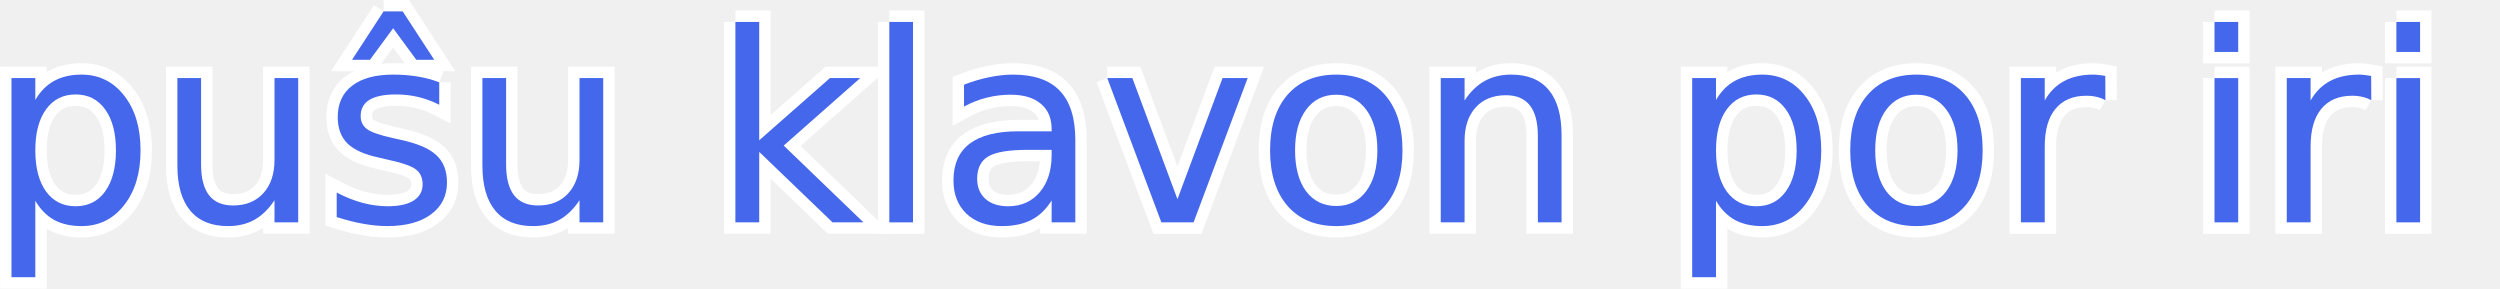
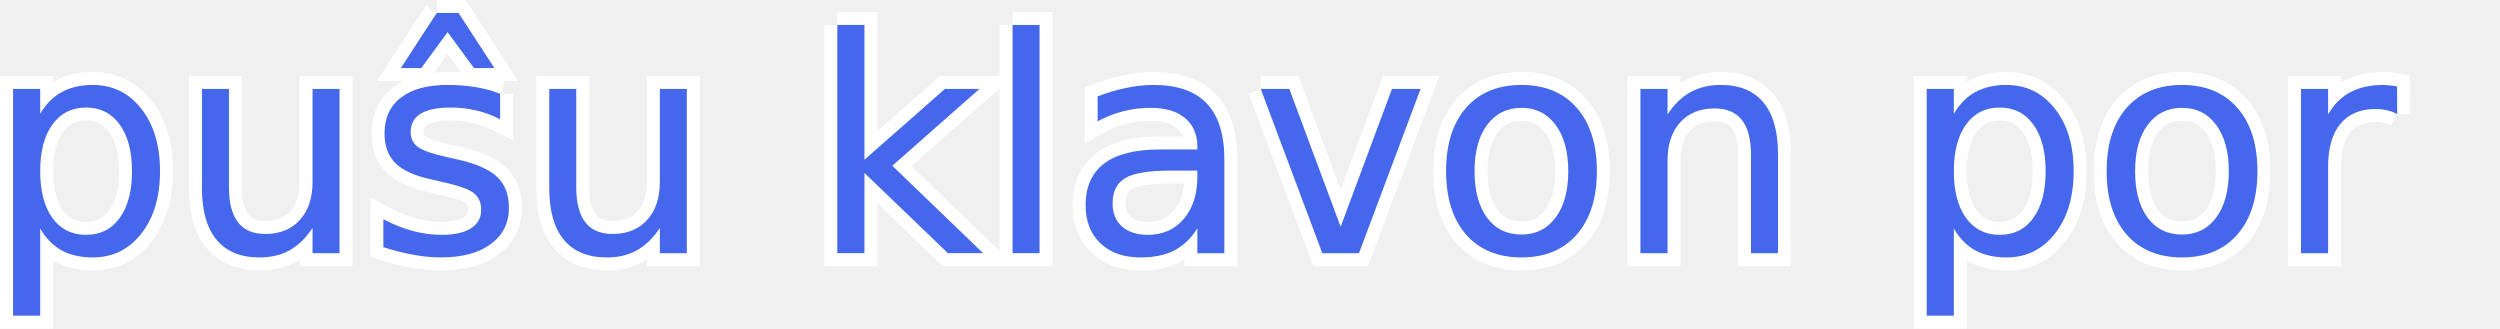
- <svg xmlns="http://www.w3.org/2000/svg" width="328.62" height="37.938" id="svg3076" version="1.1">
+ <svg xmlns="http://www.w3.org/2000/svg" width="288.62" height="37.938" id="svg3076" version="1.1">
  <defs id="defs3078" />
  <g id="layer1" transform="translate(-121.125,-154.2188)">
    <g id="g4877" style="font-size:34.676px;font-style:normal;font-weight:normal;line-height:125%;letter-spacing:0px;word-spacing:0px;fill:none;stroke:#ffffff;stroke-width:3;stroke-miterlimit:4;stroke-opacity:1;stroke-dasharray:none;font-family:Sans">
      <path id="path4879" style="fill:none;stroke:#ffffff;stroke-width:3;stroke-miterlimit:4;stroke-opacity:1;stroke-dasharray:none" d="m 125.766,180.603 0,10.057 -3.132,0 0,-26.176 3.132,0 0,2.878 c 0.655,-1.129 1.479,-1.964 2.472,-2.506 1.005,-0.553 2.201,-0.83 3.59,-0.83 2.303,2e-5 4.171,0.914 5.604,2.743 1.445,1.829 2.167,4.233 2.167,7.213 -2e-5,2.98 -0.722,5.384 -2.167,7.213 -1.434,1.829 -3.302,2.743 -5.604,2.743 -1.388,0 -2.585,-0.271 -3.59,-0.813 -0.993,-0.553 -1.817,-1.394 -2.472,-2.523 m 10.599,-6.62 c -1e-5,-2.291 -0.474,-4.086 -1.422,-5.384 -0.937,-1.309 -2.229,-1.964 -3.877,-1.964 -1.648,2e-5 -2.946,0.655 -3.894,1.964 -0.937,1.298 -1.405,3.093 -1.405,5.384 0,2.291 0.468,4.092 1.405,5.401 0.948,1.298 2.246,1.947 3.894,1.947 1.648,0 2.94,-0.649 3.877,-1.947 0.948,-1.309 1.422,-3.11 1.422,-5.401" />
      <path id="path4881" style="fill:none;stroke:#ffffff;stroke-width:3;stroke-miterlimit:4;stroke-opacity:1;stroke-dasharray:none" d="m 144.442,175.963 0,-11.48 3.115,0 0,11.361 c 0,1.795 0.35,3.144 1.05,4.047 0.7,0.892 1.75,1.338 3.149,1.338 1.682,0 3.008,-0.536 3.979,-1.609 0.982,-1.072 1.473,-2.534 1.473,-4.385 l 0,-10.752 3.115,0 0,18.964 -3.115,0 0,-2.912 c -0.756,1.151 -1.637,2.009 -2.641,2.574 -0.993,0.553 -2.15,0.83 -3.471,0.83 -2.179,0 -3.832,-0.677 -4.961,-2.032 -1.129,-1.355 -1.693,-3.336 -1.693,-5.943 m 7.839,-11.937 0,0" />
      <path id="path4883" style="fill:none;stroke:#ffffff;stroke-width:3;stroke-miterlimit:4;stroke-opacity:1;stroke-dasharray:none" d="m 171.55,155.713 2.506,0 4.148,6.366 -2.354,0 -3.048,-4.148 -3.048,4.148 -2.354,0 4.148,-6.366 m 7.314,9.329 0,2.946 c -0.88,-0.452 -1.795,-0.79 -2.743,-1.016 -0.948,-0.226 -1.93,-0.339 -2.946,-0.339 -1.546,2e-5 -2.709,0.237 -3.488,0.711 -0.768,0.474 -1.151,1.185 -1.151,2.133 0,0.722 0.277,1.292 0.83,1.71 0.553,0.406 1.665,0.796 3.336,1.168 l 1.067,0.237 c 2.212,0.474 3.781,1.146 4.707,2.015 0.937,0.858 1.405,2.06 1.405,3.606 -2e-5,1.761 -0.7,3.155 -2.1,4.182 -1.388,1.027 -3.302,1.541 -5.74,1.541 -1.016,0 -2.077,-0.102 -3.183,-0.305 -1.095,-0.192 -2.252,-0.485 -3.471,-0.88 l 0,-3.217 c 1.151,0.598 2.286,1.05 3.403,1.355 1.117,0.293 2.224,0.44 3.319,0.44 1.467,0 2.596,-0.248 3.386,-0.745 0.79,-0.508 1.185,-1.219 1.185,-2.133 -2e-5,-0.847 -0.288,-1.496 -0.864,-1.947 -0.564,-0.452 -1.812,-0.886 -3.742,-1.304 l -1.084,-0.254 c -1.93,-0.406 -3.324,-1.027 -4.182,-1.862 -0.858,-0.847 -1.287,-2.004 -1.287,-3.471 0,-1.783 0.632,-3.161 1.896,-4.131 1.264,-0.971 3.059,-1.456 5.384,-1.456 1.151,2e-5 2.235,0.085 3.251,0.254 1.016,0.169 1.953,0.423 2.811,0.762" />
      <path id="path4885" style="fill:none;stroke:#ffffff;stroke-width:3;stroke-miterlimit:4;stroke-opacity:1;stroke-dasharray:none" d="m 184.536,175.963 0,-11.48 3.115,0 0,11.361 c 0,1.795 0.35,3.144 1.05,4.047 0.7,0.892 1.75,1.338 3.149,1.338 1.682,0 3.008,-0.536 3.979,-1.609 0.982,-1.072 1.473,-2.534 1.473,-4.385 l 0,-10.752 3.115,0 0,18.964 -3.115,0 0,-2.912 c -0.756,1.151 -1.637,2.009 -2.641,2.574 -0.993,0.553 -2.15,0.83 -3.471,0.83 -2.179,0 -3.832,-0.677 -4.961,-2.032 -1.129,-1.355 -1.693,-3.336 -1.693,-5.943 m 7.839,-11.937 0,0" />
      <path id="path4887" style="fill:none;stroke:#ffffff;stroke-width:3;stroke-miterlimit:4;stroke-opacity:1;stroke-dasharray:none" d="m 217.79,157.101 3.132,0 0,15.56 9.296,-8.178 3.979,0 -10.057,8.872 10.481,10.091 -4.064,0 -9.634,-9.262 0,9.262 -3.132,0 0,-26.346" />
      <path id="path4889" style="fill:none;stroke:#ffffff;stroke-width:3;stroke-miterlimit:4;stroke-opacity:1;stroke-dasharray:none" d="m 238.024,157.101 3.115,0 0,26.346 -3.115,0 0,-26.346" />
      <path id="path4891" style="fill:none;stroke:#ffffff;stroke-width:3;stroke-miterlimit:4;stroke-opacity:1;stroke-dasharray:none" d="m 256.259,173.915 c -2.517,1e-5 -4.261,0.288 -5.232,0.864 -0.971,0.576 -1.456,1.558 -1.456,2.946 -1e-5,1.106 0.361,1.987 1.084,2.641 0.734,0.643 1.727,0.965 2.98,0.965 1.727,0 3.11,-0.61 4.148,-1.829 1.05,-1.23 1.575,-2.861 1.575,-4.893 l 0,-0.694 -3.099,0 m 6.214,-1.287 0,10.819 -3.115,0 0,-2.878 c -0.711,1.151 -1.597,2.004 -2.658,2.557 -1.061,0.542 -2.359,0.813 -3.894,0.813 -1.942,0 -3.488,-0.542 -4.639,-1.625 -1.14,-1.095 -1.71,-2.557 -1.71,-4.385 -1e-5,-2.133 0.711,-3.742 2.133,-4.826 1.434,-1.084 3.567,-1.625 6.4,-1.625 l 4.368,0 0,-0.305 c -2e-5,-1.434 -0.474,-2.54 -1.422,-3.319 -0.937,-0.79 -2.258,-1.185 -3.962,-1.185 -1.084,2e-5 -2.139,0.13 -3.166,0.389 -1.027,0.26 -2.015,0.649 -2.963,1.168 l 0,-2.878 c 1.14,-0.44 2.246,-0.768 3.319,-0.982 1.072,-0.226 2.116,-0.339 3.132,-0.339 2.743,2e-5 4.792,0.711 6.146,2.133 1.355,1.422 2.032,3.578 2.032,6.468" />
      <path id="path4893" style="fill:none;stroke:#ffffff;stroke-width:3;stroke-miterlimit:4;stroke-opacity:1;stroke-dasharray:none" d="m 266.672,164.484 3.302,0 5.926,15.916 5.926,-15.916 3.302,0 -7.111,18.964 -4.233,0 -7.111,-18.964" />
      <path id="path4895" style="fill:none;stroke:#ffffff;stroke-width:3;stroke-miterlimit:4;stroke-opacity:1;stroke-dasharray:none" d="m 296.777,166.668 c -1.671,2e-5 -2.991,0.655 -3.962,1.964 -0.971,1.298 -1.456,3.082 -1.456,5.35 -10e-6,2.269 0.48,4.058 1.439,5.367 0.971,1.298 2.297,1.947 3.979,1.947 1.659,0 2.974,-0.655 3.945,-1.964 0.971,-1.309 1.456,-3.093 1.456,-5.35 -1e-5,-2.246 -0.485,-4.024 -1.456,-5.333 -0.971,-1.321 -2.286,-1.981 -3.945,-1.981 m 0,-2.641 c 2.709,2e-5 4.837,0.88 6.383,2.641 1.546,1.761 2.32,4.199 2.32,7.314 -10e-6,3.104 -0.773,5.542 -2.32,7.314 -1.546,1.761 -3.674,2.641 -6.383,2.641 -2.72,0 -4.854,-0.88 -6.4,-2.641 -1.535,-1.772 -2.303,-4.21 -2.303,-7.314 -1e-5,-3.115 0.768,-5.554 2.303,-7.314 1.546,-1.761 3.68,-2.641 6.4,-2.641" />
      <path id="path4897" style="fill:none;stroke:#ffffff;stroke-width:3;stroke-miterlimit:4;stroke-opacity:1;stroke-dasharray:none" d="m 326.39,172.001 0,11.446 -3.115,0 0,-11.344 c -10e-6,-1.795 -0.35,-3.138 -1.05,-4.03 -0.7,-0.892 -1.75,-1.338 -3.149,-1.338 -1.682,2e-5 -3.008,0.536 -3.979,1.609 -0.971,1.072 -1.456,2.534 -1.456,4.385 l 0,10.718 -3.132,0 0,-18.964 3.132,0 0,2.946 c 0.745,-1.14 1.62,-1.992 2.624,-2.557 1.016,-0.564 2.184,-0.847 3.505,-0.847 2.179,2e-5 3.827,0.677 4.944,2.032 1.117,1.343 1.676,3.324 1.676,5.943" />
      <path id="path4899" style="fill:none;stroke:#ffffff;stroke-width:3;stroke-miterlimit:4;stroke-opacity:1;stroke-dasharray:none" d="m 346.691,180.603 0,10.057 -3.132,0 0,-26.176 3.132,0 0,2.878 c 0.655,-1.129 1.479,-1.964 2.472,-2.506 1.005,-0.553 2.201,-0.83 3.59,-0.83 2.303,2e-5 4.171,0.914 5.604,2.743 1.445,1.829 2.167,4.233 2.167,7.213 -2e-5,2.98 -0.722,5.384 -2.167,7.213 -1.434,1.829 -3.302,2.743 -5.604,2.743 -1.388,0 -2.585,-0.271 -3.59,-0.813 -0.993,-0.553 -1.817,-1.394 -2.472,-2.523 m 10.599,-6.62 c -2e-5,-2.291 -0.474,-4.086 -1.422,-5.384 -0.937,-1.309 -2.229,-1.964 -3.877,-1.964 -1.648,2e-5 -2.946,0.655 -3.894,1.964 -0.937,1.298 -1.405,3.093 -1.405,5.384 -1e-5,2.291 0.468,4.092 1.405,5.401 0.948,1.298 2.246,1.947 3.894,1.947 1.648,0 2.94,-0.649 3.877,-1.947 0.948,-1.309 1.422,-3.11 1.422,-5.401" />
      <path id="path4901" style="fill:none;stroke:#ffffff;stroke-width:3;stroke-miterlimit:4;stroke-opacity:1;stroke-dasharray:none" d="m 373.037,166.668 c -1.671,2e-5 -2.991,0.655 -3.962,1.964 -0.971,1.298 -1.456,3.082 -1.456,5.35 -1e-5,2.269 0.48,4.058 1.439,5.367 0.971,1.298 2.297,1.947 3.979,1.947 1.659,0 2.974,-0.655 3.945,-1.964 0.971,-1.309 1.456,-3.093 1.456,-5.35 -1e-5,-2.246 -0.485,-4.024 -1.456,-5.333 -0.971,-1.321 -2.286,-1.981 -3.945,-1.981 m 0,-2.641 c 2.709,2e-5 4.837,0.88 6.383,2.641 1.546,1.761 2.32,4.199 2.32,7.314 -2e-5,3.104 -0.773,5.542 -2.32,7.314 -1.546,1.761 -3.674,2.641 -6.383,2.641 -2.72,0 -4.854,-0.88 -6.4,-2.641 -1.535,-1.772 -2.303,-4.21 -2.303,-7.314 0,-3.115 0.768,-5.554 2.303,-7.314 1.546,-1.761 3.68,-2.641 6.4,-2.641" />
      <path id="path4903" style="fill:none;stroke:#ffffff;stroke-width:3;stroke-miterlimit:4;stroke-opacity:1;stroke-dasharray:none" d="m 397.876,167.396 c -0.35,-0.203 -0.734,-0.35 -1.151,-0.44 -0.406,-0.102 -0.858,-0.152 -1.355,-0.152 -1.761,1e-5 -3.115,0.576 -4.064,1.727 -0.937,1.14 -1.405,2.782 -1.405,4.927 l 0,9.99 -3.132,0 0,-18.964 3.132,0 0,2.946 c 0.655,-1.151 1.507,-2.004 2.557,-2.557 1.05,-0.564 2.325,-0.847 3.827,-0.847 0.214,2e-5 0.452,0.017 0.711,0.051 0.26,0.023 0.547,0.062 0.864,0.119 l 0.017,3.2" />
      <path id="path4905" style="fill:none;stroke:#ffffff;stroke-width:3;stroke-miterlimit:4;stroke-opacity:1;stroke-dasharray:none" d="m 412.217,164.484 3.115,0 0,18.964 -3.115,0 0,-18.964 m 0,-7.382 3.115,0 0,3.945 -3.115,0 0,-3.945" />
      <path id="path4907" style="fill:none;stroke:#ffffff;stroke-width:3;stroke-miterlimit:4;stroke-opacity:1;stroke-dasharray:none" d="m 432.823,167.396 c -0.35,-0.203 -0.734,-0.35 -1.151,-0.44 -0.406,-0.102 -0.858,-0.152 -1.355,-0.152 -1.761,1e-5 -3.115,0.576 -4.064,1.727 -0.937,1.14 -1.405,2.782 -1.405,4.927 l 0,9.99 -3.132,0 0,-18.964 3.132,0 0,2.946 c 0.655,-1.151 1.507,-2.004 2.557,-2.557 1.05,-0.564 2.325,-0.847 3.827,-0.847 0.214,2e-5 0.452,0.017 0.711,0.051 0.26,0.023 0.547,0.062 0.864,0.119 l 0.017,3.2" />
      <path id="path4909" style="fill:none;stroke:#ffffff;stroke-width:3;stroke-miterlimit:4;stroke-opacity:1;stroke-dasharray:none" d="m 436.125,164.484 3.115,0 0,18.964 -3.115,0 0,-18.964 m 0,-7.382 3.115,0 0,3.945 -3.115,0 0,-3.945" />
    </g>
-     <g style="font-size:34.676px;font-style:normal;font-weight:normal;line-height:125%;letter-spacing:0px;word-spacing:0px;fill:#4467eb;fill-opacity:1;stroke:none;font-family:Sans" id="text3084">
-       <path d="m 125.766,180.603 0,10.057 -3.132,0 0,-26.176 3.132,0 0,2.878 c 0.655,-1.129 1.479,-1.964 2.472,-2.506 1.005,-0.553 2.201,-0.83 3.59,-0.83 2.303,2e-5 4.171,0.914 5.604,2.743 1.445,1.829 2.167,4.233 2.167,7.213 -2e-5,2.98 -0.722,5.384 -2.167,7.213 -1.434,1.829 -3.302,2.743 -5.604,2.743 -1.388,0 -2.585,-0.271 -3.59,-0.813 -0.993,-0.553 -1.817,-1.394 -2.472,-2.523 m 10.599,-6.62 c -1e-5,-2.291 -0.474,-4.086 -1.422,-5.384 -0.937,-1.309 -2.229,-1.964 -3.877,-1.964 -1.648,2e-5 -2.946,0.655 -3.894,1.964 -0.937,1.298 -1.405,3.093 -1.405,5.384 0,2.291 0.468,4.092 1.405,5.401 0.948,1.298 2.246,1.947 3.894,1.947 1.648,0 2.94,-0.649 3.877,-1.947 0.948,-1.309 1.422,-3.11 1.422,-5.401" id="path4845" />
-       <path d="m 144.442,175.963 0,-11.48 3.115,0 0,11.361 c 0,1.795 0.35,3.144 1.05,4.047 0.7,0.892 1.75,1.338 3.149,1.338 1.682,0 3.008,-0.536 3.979,-1.609 0.982,-1.072 1.473,-2.534 1.473,-4.385 l 0,-10.752 3.115,0 0,18.964 -3.115,0 0,-2.912 c -0.756,1.151 -1.637,2.009 -2.641,2.574 -0.993,0.553 -2.15,0.83 -3.471,0.83 -2.179,0 -3.832,-0.677 -4.961,-2.032 -1.129,-1.355 -1.693,-3.336 -1.693,-5.943 m 7.839,-11.937 0,0" id="path4847" />
-       <path d="m 171.55,155.713 2.506,0 4.148,6.366 -2.354,0 -3.048,-4.148 -3.048,4.148 -2.354,0 4.148,-6.366 m 7.314,9.329 0,2.946 c -0.88,-0.452 -1.795,-0.79 -2.743,-1.016 -0.948,-0.226 -1.93,-0.339 -2.946,-0.339 -1.546,2e-5 -2.709,0.237 -3.488,0.711 -0.768,0.474 -1.151,1.185 -1.151,2.133 0,0.722 0.277,1.292 0.83,1.71 0.553,0.406 1.665,0.796 3.336,1.168 l 1.067,0.237 c 2.212,0.474 3.781,1.146 4.707,2.015 0.937,0.858 1.405,2.06 1.405,3.606 -2e-5,1.761 -0.7,3.155 -2.1,4.182 -1.388,1.027 -3.302,1.541 -5.74,1.541 -1.016,0 -2.077,-0.102 -3.183,-0.305 -1.095,-0.192 -2.252,-0.485 -3.471,-0.88 l 0,-3.217 c 1.151,0.598 2.286,1.05 3.403,1.355 1.117,0.293 2.224,0.44 3.319,0.44 1.467,0 2.596,-0.248 3.386,-0.745 0.79,-0.508 1.185,-1.219 1.185,-2.133 -2e-5,-0.847 -0.288,-1.496 -0.864,-1.947 -0.564,-0.452 -1.812,-0.886 -3.742,-1.304 l -1.084,-0.254 c -1.93,-0.406 -3.324,-1.027 -4.182,-1.862 -0.858,-0.847 -1.287,-2.004 -1.287,-3.471 0,-1.783 0.632,-3.161 1.896,-4.131 1.264,-0.971 3.059,-1.456 5.384,-1.456 1.151,2e-5 2.235,0.085 3.251,0.254 1.016,0.169 1.953,0.423 2.811,0.762" id="path4849" />
-       <path d="m 184.536,175.963 0,-11.48 3.115,0 0,11.361 c 0,1.795 0.35,3.144 1.05,4.047 0.7,0.892 1.75,1.338 3.149,1.338 1.682,0 3.008,-0.536 3.979,-1.609 0.982,-1.072 1.473,-2.534 1.473,-4.385 l 0,-10.752 3.115,0 0,18.964 -3.115,0 0,-2.912 c -0.756,1.151 -1.637,2.009 -2.641,2.574 -0.993,0.553 -2.15,0.83 -3.471,0.83 -2.179,0 -3.832,-0.677 -4.961,-2.032 -1.129,-1.355 -1.693,-3.336 -1.693,-5.943 m 7.839,-11.937 0,0" id="path4851" />
-       <path d="m 217.79,157.101 3.132,0 0,15.56 9.296,-8.178 3.979,0 -10.057,8.872 10.481,10.091 -4.064,0 -9.634,-9.262 0,9.262 -3.132,0 0,-26.346" id="path4853" />
-       <path d="m 238.024,157.101 3.115,0 0,26.346 -3.115,0 0,-26.346" id="path4855" />
-       <path d="m 256.259,173.915 c -2.517,1e-5 -4.261,0.288 -5.232,0.864 -0.971,0.576 -1.456,1.558 -1.456,2.946 -1e-5,1.106 0.361,1.987 1.084,2.641 0.734,0.643 1.727,0.965 2.98,0.965 1.727,0 3.11,-0.61 4.148,-1.829 1.05,-1.23 1.575,-2.861 1.575,-4.893 l 0,-0.694 -3.099,0 m 6.214,-1.287 0,10.819 -3.115,0 0,-2.878 c -0.711,1.151 -1.597,2.004 -2.658,2.557 -1.061,0.542 -2.359,0.813 -3.894,0.813 -1.942,0 -3.488,-0.542 -4.639,-1.625 -1.14,-1.095 -1.71,-2.557 -1.71,-4.385 -1e-5,-2.133 0.711,-3.742 2.133,-4.826 1.434,-1.084 3.567,-1.625 6.4,-1.625 l 4.368,0 0,-0.305 c -2e-5,-1.434 -0.474,-2.54 -1.422,-3.319 -0.937,-0.79 -2.258,-1.185 -3.962,-1.185 -1.084,2e-5 -2.139,0.13 -3.166,0.389 -1.027,0.26 -2.015,0.649 -2.963,1.168 l 0,-2.878 c 1.14,-0.44 2.246,-0.768 3.319,-0.982 1.072,-0.226 2.116,-0.339 3.132,-0.339 2.743,2e-5 4.792,0.711 6.146,2.133 1.355,1.422 2.032,3.578 2.032,6.468" id="path4857" />
-       <path d="m 266.672,164.484 3.302,0 5.926,15.916 5.926,-15.916 3.302,0 -7.111,18.964 -4.233,0 -7.111,-18.964" id="path4859" />
-       <path d="m 296.777,166.668 c -1.671,2e-5 -2.991,0.655 -3.962,1.964 -0.971,1.298 -1.456,3.082 -1.456,5.35 -10e-6,2.269 0.48,4.058 1.439,5.367 0.971,1.298 2.297,1.947 3.979,1.947 1.659,0 2.974,-0.655 3.945,-1.964 0.971,-1.309 1.456,-3.093 1.456,-5.35 -1e-5,-2.246 -0.485,-4.024 -1.456,-5.333 -0.971,-1.321 -2.286,-1.981 -3.945,-1.981 m 0,-2.641 c 2.709,2e-5 4.837,0.88 6.383,2.641 1.546,1.761 2.32,4.199 2.32,7.314 -10e-6,3.104 -0.773,5.542 -2.32,7.314 -1.546,1.761 -3.674,2.641 -6.383,2.641 -2.72,0 -4.854,-0.88 -6.4,-2.641 -1.535,-1.772 -2.303,-4.21 -2.303,-7.314 -1e-5,-3.115 0.768,-5.554 2.303,-7.314 1.546,-1.761 3.68,-2.641 6.4,-2.641" id="path4861" />
-       <path d="m 326.39,172.001 0,11.446 -3.115,0 0,-11.344 c -10e-6,-1.795 -0.35,-3.138 -1.05,-4.03 -0.7,-0.892 -1.75,-1.338 -3.149,-1.338 -1.682,2e-5 -3.008,0.536 -3.979,1.609 -0.971,1.072 -1.456,2.534 -1.456,4.385 l 0,10.718 -3.132,0 0,-18.964 3.132,0 0,2.946 c 0.745,-1.14 1.62,-1.992 2.624,-2.557 1.016,-0.564 2.184,-0.847 3.505,-0.847 2.179,2e-5 3.827,0.677 4.944,2.032 1.117,1.343 1.676,3.324 1.676,5.943" id="path4863" />
-       <path d="m 346.691,180.603 0,10.057 -3.132,0 0,-26.176 3.132,0 0,2.878 c 0.655,-1.129 1.479,-1.964 2.472,-2.506 1.005,-0.553 2.201,-0.83 3.59,-0.83 2.303,2e-5 4.171,0.914 5.604,2.743 1.445,1.829 2.167,4.233 2.167,7.213 -2e-5,2.98 -0.722,5.384 -2.167,7.213 -1.434,1.829 -3.302,2.743 -5.604,2.743 -1.388,0 -2.585,-0.271 -3.59,-0.813 -0.993,-0.553 -1.817,-1.394 -2.472,-2.523 m 10.599,-6.62 c -2e-5,-2.291 -0.474,-4.086 -1.422,-5.384 -0.937,-1.309 -2.229,-1.964 -3.877,-1.964 -1.648,2e-5 -2.946,0.655 -3.894,1.964 -0.937,1.298 -1.405,3.093 -1.405,5.384 -1e-5,2.291 0.468,4.092 1.405,5.401 0.948,1.298 2.246,1.947 3.894,1.947 1.648,0 2.94,-0.649 3.877,-1.947 0.948,-1.309 1.422,-3.11 1.422,-5.401" id="path4865" />
-       <path d="m 373.037,166.668 c -1.671,2e-5 -2.991,0.655 -3.962,1.964 -0.971,1.298 -1.456,3.082 -1.456,5.35 -1e-5,2.269 0.48,4.058 1.439,5.367 0.971,1.298 2.297,1.947 3.979,1.947 1.659,0 2.974,-0.655 3.945,-1.964 0.971,-1.309 1.456,-3.093 1.456,-5.35 -1e-5,-2.246 -0.485,-4.024 -1.456,-5.333 -0.971,-1.321 -2.286,-1.981 -3.945,-1.981 m 0,-2.641 c 2.709,2e-5 4.837,0.88 6.383,2.641 1.546,1.761 2.32,4.199 2.32,7.314 -2e-5,3.104 -0.773,5.542 -2.32,7.314 -1.546,1.761 -3.674,2.641 -6.383,2.641 -2.72,0 -4.854,-0.88 -6.4,-2.641 -1.535,-1.772 -2.303,-4.21 -2.303,-7.314 0,-3.115 0.768,-5.554 2.303,-7.314 1.546,-1.761 3.68,-2.641 6.4,-2.641" id="path4867" />
-       <path d="m 397.876,167.396 c -0.35,-0.203 -0.734,-0.35 -1.151,-0.44 -0.406,-0.102 -0.858,-0.152 -1.355,-0.152 -1.761,1e-5 -3.115,0.576 -4.064,1.727 -0.937,1.14 -1.405,2.782 -1.405,4.927 l 0,9.99 -3.132,0 0,-18.964 3.132,0 0,2.946 c 0.655,-1.151 1.507,-2.004 2.557,-2.557 1.05,-0.564 2.325,-0.847 3.827,-0.847 0.214,2e-5 0.452,0.017 0.711,0.051 0.26,0.023 0.547,0.062 0.864,0.119 l 0.017,3.2" id="path4869" />
-       <path d="m 412.217,164.484 3.115,0 0,18.964 -3.115,0 0,-18.964 m 0,-7.382 3.115,0 0,3.945 -3.115,0 0,-3.945" id="path4871" />
-       <path d="m 432.823,167.396 c -0.35,-0.203 -0.734,-0.35 -1.151,-0.44 -0.406,-0.102 -0.858,-0.152 -1.355,-0.152 -1.761,1e-5 -3.115,0.576 -4.064,1.727 -0.937,1.14 -1.405,2.782 -1.405,4.927 l 0,9.99 -3.132,0 0,-18.964 3.132,0 0,2.946 c 0.655,-1.151 1.507,-2.004 2.557,-2.557 1.05,-0.564 2.325,-0.847 3.827,-0.847 0.214,2e-5 0.452,0.017 0.711,0.051 0.26,0.023 0.547,0.062 0.864,0.119 l 0.017,3.2" id="path4873" />
-       <path d="m 436.125,164.484 3.115,0 0,18.964 -3.115,0 0,-18.964 m 0,-7.382 3.115,0 0,3.945 -3.115,0 0,-3.945" id="path4875" />
-     </g>
+     <path style="font-size:34.676px;font-style:normal;font-weight:normal;line-height:125%;letter-spacing:0px;word-spacing:0px;fill:#4467eb;fill-opacity:1;stroke:none;font-family:Sans" id="path4845" d="m 125.766,180.603 0,10.057 -3.132,0 0,-26.176 3.132,0 0,2.878 c 0.655,-1.129 1.479,-1.964 2.472,-2.506 1.005,-0.553 2.201,-0.83 3.59,-0.83 2.303,2e-5 4.171,0.914 5.604,2.743 1.445,1.829 2.167,4.233 2.167,7.213 -2e-5,2.98 -0.722,5.384 -2.167,7.213 -1.434,1.829 -3.302,2.743 -5.604,2.743 -1.388,0 -2.585,-0.271 -3.59,-0.813 -0.993,-0.553 -1.817,-1.394 -2.472,-2.523 m 10.599,-6.62 c -1e-5,-2.291 -0.474,-4.086 -1.422,-5.384 -0.937,-1.309 -2.229,-1.964 -3.877,-1.964 -1.648,2e-5 -2.946,0.655 -3.894,1.964 -0.937,1.298 -1.405,3.093 -1.405,5.384 0,2.291 0.468,4.092 1.405,5.401 0.948,1.298 2.246,1.947 3.894,1.947 1.648,0 2.94,-0.649 3.877,-1.947 0.948,-1.309 1.422,-3.11 1.422,-5.401" />
+     <path style="font-size:34.676px;font-style:normal;font-weight:normal;line-height:125%;letter-spacing:0px;word-spacing:0px;fill:#4467eb;fill-opacity:1;stroke:none;font-family:Sans" id="path4847" d="m 144.442,175.963 0,-11.48 3.115,0 0,11.361 c 0,1.795 0.35,3.144 1.05,4.047 0.7,0.892 1.75,1.338 3.149,1.338 1.682,0 3.008,-0.536 3.979,-1.609 0.982,-1.072 1.473,-2.534 1.473,-4.385 l 0,-10.752 3.115,0 0,18.964 -3.115,0 0,-2.912 c -0.756,1.151 -1.637,2.009 -2.641,2.574 -0.993,0.553 -2.15,0.83 -3.471,0.83 -2.179,0 -3.832,-0.677 -4.961,-2.032 -1.129,-1.355 -1.693,-3.336 -1.693,-5.943 m 7.839,-11.937 0,0" />
+     <path style="font-size:34.676px;font-style:normal;font-weight:normal;line-height:125%;letter-spacing:0px;word-spacing:0px;fill:#4467eb;fill-opacity:1;stroke:none;font-family:Sans" id="path4849" d="m 171.55,155.713 2.506,0 4.148,6.366 -2.354,0 -3.048,-4.148 -3.048,4.148 -2.354,0 4.148,-6.366 m 7.314,9.329 0,2.946 c -0.88,-0.452 -1.795,-0.79 -2.743,-1.016 -0.948,-0.226 -1.93,-0.339 -2.946,-0.339 -1.546,2e-5 -2.709,0.237 -3.488,0.711 -0.768,0.474 -1.151,1.185 -1.151,2.133 0,0.722 0.277,1.292 0.83,1.71 0.553,0.406 1.665,0.796 3.336,1.168 l 1.067,0.237 c 2.212,0.474 3.781,1.146 4.707,2.015 0.937,0.858 1.405,2.06 1.405,3.606 -2e-5,1.761 -0.7,3.155 -2.1,4.182 -1.388,1.027 -3.302,1.541 -5.74,1.541 -1.016,0 -2.077,-0.102 -3.183,-0.305 -1.095,-0.192 -2.252,-0.485 -3.471,-0.88 l 0,-3.217 c 1.151,0.598 2.286,1.05 3.403,1.355 1.117,0.293 2.224,0.44 3.319,0.44 1.467,0 2.596,-0.248 3.386,-0.745 0.79,-0.508 1.185,-1.219 1.185,-2.133 -2e-5,-0.847 -0.288,-1.496 -0.864,-1.947 -0.564,-0.452 -1.812,-0.886 -3.742,-1.304 l -1.084,-0.254 c -1.93,-0.406 -3.324,-1.027 -4.182,-1.862 -0.858,-0.847 -1.287,-2.004 -1.287,-3.471 0,-1.783 0.632,-3.161 1.896,-4.131 1.264,-0.971 3.059,-1.456 5.384,-1.456 1.151,2e-5 2.235,0.085 3.251,0.254 1.016,0.169 1.953,0.423 2.811,0.762" />
+     <path style="font-size:34.676px;font-style:normal;font-weight:normal;line-height:125%;letter-spacing:0px;word-spacing:0px;fill:#4467eb;fill-opacity:1;stroke:none;font-family:Sans" id="path4851" d="m 184.536,175.963 0,-11.48 3.115,0 0,11.361 c 0,1.795 0.35,3.144 1.05,4.047 0.7,0.892 1.75,1.338 3.149,1.338 1.682,0 3.008,-0.536 3.979,-1.609 0.982,-1.072 1.473,-2.534 1.473,-4.385 l 0,-10.752 3.115,0 0,18.964 -3.115,0 0,-2.912 c -0.756,1.151 -1.637,2.009 -2.641,2.574 -0.993,0.553 -2.15,0.83 -3.471,0.83 -2.179,0 -3.832,-0.677 -4.961,-2.032 -1.129,-1.355 -1.693,-3.336 -1.693,-5.943 m 7.839,-11.937 0,0" />
+     <path style="font-size:34.676px;font-style:normal;font-weight:normal;line-height:125%;letter-spacing:0px;word-spacing:0px;fill:#4467eb;fill-opacity:1;stroke:none;font-family:Sans" id="path4853" d="m 217.79,157.101 3.132,0 0,15.56 9.296,-8.178 3.979,0 -10.057,8.872 10.481,10.091 -4.064,0 -9.634,-9.262 0,9.262 -3.132,0 0,-26.346" />
+     <path style="font-size:34.676px;font-style:normal;font-weight:normal;line-height:125%;letter-spacing:0px;word-spacing:0px;fill:#4467eb;fill-opacity:1;stroke:none;font-family:Sans" id="path4855" d="m 238.024,157.101 3.115,0 0,26.346 -3.115,0 0,-26.346" />
+     <path style="font-size:34.676px;font-style:normal;font-weight:normal;line-height:125%;letter-spacing:0px;word-spacing:0px;fill:#4467eb;fill-opacity:1;stroke:none;font-family:Sans" id="path4857" d="m 256.259,173.915 c -2.517,1e-5 -4.261,0.288 -5.232,0.864 -0.971,0.576 -1.456,1.558 -1.456,2.946 -1e-5,1.106 0.361,1.987 1.084,2.641 0.734,0.643 1.727,0.965 2.98,0.965 1.727,0 3.11,-0.61 4.148,-1.829 1.05,-1.23 1.575,-2.861 1.575,-4.893 l 0,-0.694 -3.099,0 m 6.214,-1.287 0,10.819 -3.115,0 0,-2.878 c -0.711,1.151 -1.597,2.004 -2.658,2.557 -1.061,0.542 -2.359,0.813 -3.894,0.813 -1.942,0 -3.488,-0.542 -4.639,-1.625 -1.14,-1.095 -1.71,-2.557 -1.71,-4.385 -1e-5,-2.133 0.711,-3.742 2.133,-4.826 1.434,-1.084 3.567,-1.625 6.4,-1.625 l 4.368,0 0,-0.305 c -2e-5,-1.434 -0.474,-2.54 -1.422,-3.319 -0.937,-0.79 -2.258,-1.185 -3.962,-1.185 -1.084,2e-5 -2.139,0.13 -3.166,0.389 -1.027,0.26 -2.015,0.649 -2.963,1.168 l 0,-2.878 c 1.14,-0.44 2.246,-0.768 3.319,-0.982 1.072,-0.226 2.116,-0.339 3.132,-0.339 2.743,2e-5 4.792,0.711 6.146,2.133 1.355,1.422 2.032,3.578 2.032,6.468" />
+     <path style="font-size:34.676px;font-style:normal;font-weight:normal;line-height:125%;letter-spacing:0px;word-spacing:0px;fill:#4467eb;fill-opacity:1;stroke:none;font-family:Sans" id="path4859" d="m 266.672,164.484 3.302,0 5.926,15.916 5.926,-15.916 3.302,0 -7.111,18.964 -4.233,0 -7.111,-18.964" />
+     <path style="font-size:34.676px;font-style:normal;font-weight:normal;line-height:125%;letter-spacing:0px;word-spacing:0px;fill:#4467eb;fill-opacity:1;stroke:none;font-family:Sans" id="path4861" d="m 296.777,166.668 c -1.671,2e-5 -2.991,0.655 -3.962,1.964 -0.971,1.298 -1.456,3.082 -1.456,5.35 -10e-6,2.269 0.48,4.058 1.439,5.367 0.971,1.298 2.297,1.947 3.979,1.947 1.659,0 2.974,-0.655 3.945,-1.964 0.971,-1.309 1.456,-3.093 1.456,-5.35 -1e-5,-2.246 -0.485,-4.024 -1.456,-5.333 -0.971,-1.321 -2.286,-1.981 -3.945,-1.981 m 0,-2.641 c 2.709,2e-5 4.837,0.88 6.383,2.641 1.546,1.761 2.32,4.199 2.32,7.314 -10e-6,3.104 -0.773,5.542 -2.32,7.314 -1.546,1.761 -3.674,2.641 -6.383,2.641 -2.72,0 -4.854,-0.88 -6.4,-2.641 -1.535,-1.772 -2.303,-4.21 -2.303,-7.314 -1e-5,-3.115 0.768,-5.554 2.303,-7.314 1.546,-1.761 3.68,-2.641 6.4,-2.641" />
+     <path style="font-size:34.676px;font-style:normal;font-weight:normal;line-height:125%;letter-spacing:0px;word-spacing:0px;fill:#4467eb;fill-opacity:1;stroke:none;font-family:Sans" id="path4863" d="m 326.39,172.001 0,11.446 -3.115,0 0,-11.344 c -10e-6,-1.795 -0.35,-3.138 -1.05,-4.03 -0.7,-0.892 -1.75,-1.338 -3.149,-1.338 -1.682,2e-5 -3.008,0.536 -3.979,1.609 -0.971,1.072 -1.456,2.534 -1.456,4.385 l 0,10.718 -3.132,0 0,-18.964 3.132,0 0,2.946 c 0.745,-1.14 1.62,-1.992 2.624,-2.557 1.016,-0.564 2.184,-0.847 3.505,-0.847 2.179,2e-5 3.827,0.677 4.944,2.032 1.117,1.343 1.676,3.324 1.676,5.943" />
+     <path style="font-size:34.676px;font-style:normal;font-weight:normal;line-height:125%;letter-spacing:0px;word-spacing:0px;fill:#4467eb;fill-opacity:1;stroke:none;font-family:Sans" id="path4865" d="m 346.691,180.603 0,10.057 -3.132,0 0,-26.176 3.132,0 0,2.878 c 0.655,-1.129 1.479,-1.964 2.472,-2.506 1.005,-0.553 2.201,-0.83 3.59,-0.83 2.303,2e-5 4.171,0.914 5.604,2.743 1.445,1.829 2.167,4.233 2.167,7.213 -2e-5,2.98 -0.722,5.384 -2.167,7.213 -1.434,1.829 -3.302,2.743 -5.604,2.743 -1.388,0 -2.585,-0.271 -3.59,-0.813 -0.993,-0.553 -1.817,-1.394 -2.472,-2.523 m 10.599,-6.62 c -2e-5,-2.291 -0.474,-4.086 -1.422,-5.384 -0.937,-1.309 -2.229,-1.964 -3.877,-1.964 -1.648,2e-5 -2.946,0.655 -3.894,1.964 -0.937,1.298 -1.405,3.093 -1.405,5.384 -1e-5,2.291 0.468,4.092 1.405,5.401 0.948,1.298 2.246,1.947 3.894,1.947 1.648,0 2.94,-0.649 3.877,-1.947 0.948,-1.309 1.422,-3.11 1.422,-5.401" />
+     <path style="font-size:34.676px;font-style:normal;font-weight:normal;line-height:125%;letter-spacing:0px;word-spacing:0px;fill:#4467eb;fill-opacity:1;stroke:none;font-family:Sans" id="path4867" d="m 373.037,166.668 c -1.671,2e-5 -2.991,0.655 -3.962,1.964 -0.971,1.298 -1.456,3.082 -1.456,5.35 -1e-5,2.269 0.48,4.058 1.439,5.367 0.971,1.298 2.297,1.947 3.979,1.947 1.659,0 2.974,-0.655 3.945,-1.964 0.971,-1.309 1.456,-3.093 1.456,-5.35 -1e-5,-2.246 -0.485,-4.024 -1.456,-5.333 -0.971,-1.321 -2.286,-1.981 -3.945,-1.981 m 0,-2.641 c 2.709,2e-5 4.837,0.88 6.383,2.641 1.546,1.761 2.32,4.199 2.32,7.314 -2e-5,3.104 -0.773,5.542 -2.32,7.314 -1.546,1.761 -3.674,2.641 -6.383,2.641 -2.72,0 -4.854,-0.88 -6.4,-2.641 -1.535,-1.772 -2.303,-4.21 -2.303,-7.314 0,-3.115 0.768,-5.554 2.303,-7.314 1.546,-1.761 3.68,-2.641 6.4,-2.641" />
+     <path style="font-size:34.676px;font-style:normal;font-weight:normal;line-height:125%;letter-spacing:0px;word-spacing:0px;fill:#4467eb;fill-opacity:1;stroke:none;font-family:Sans" id="path4869" d="m 397.876,167.396 c -0.35,-0.203 -0.734,-0.35 -1.151,-0.44 -0.406,-0.102 -0.858,-0.152 -1.355,-0.152 -1.761,1e-5 -3.115,0.576 -4.064,1.727 -0.937,1.14 -1.405,2.782 -1.405,4.927 l 0,9.99 -3.132,0 0,-18.964 3.132,0 0,2.946 c 0.655,-1.151 1.507,-2.004 2.557,-2.557 1.05,-0.564 2.325,-0.847 3.827,-0.847 0.214,2e-5 0.452,0.017 0.711,0.051 0.26,0.023 0.547,0.062 0.864,0.119 l 0.017,3.2" />
  </g>
</svg>
